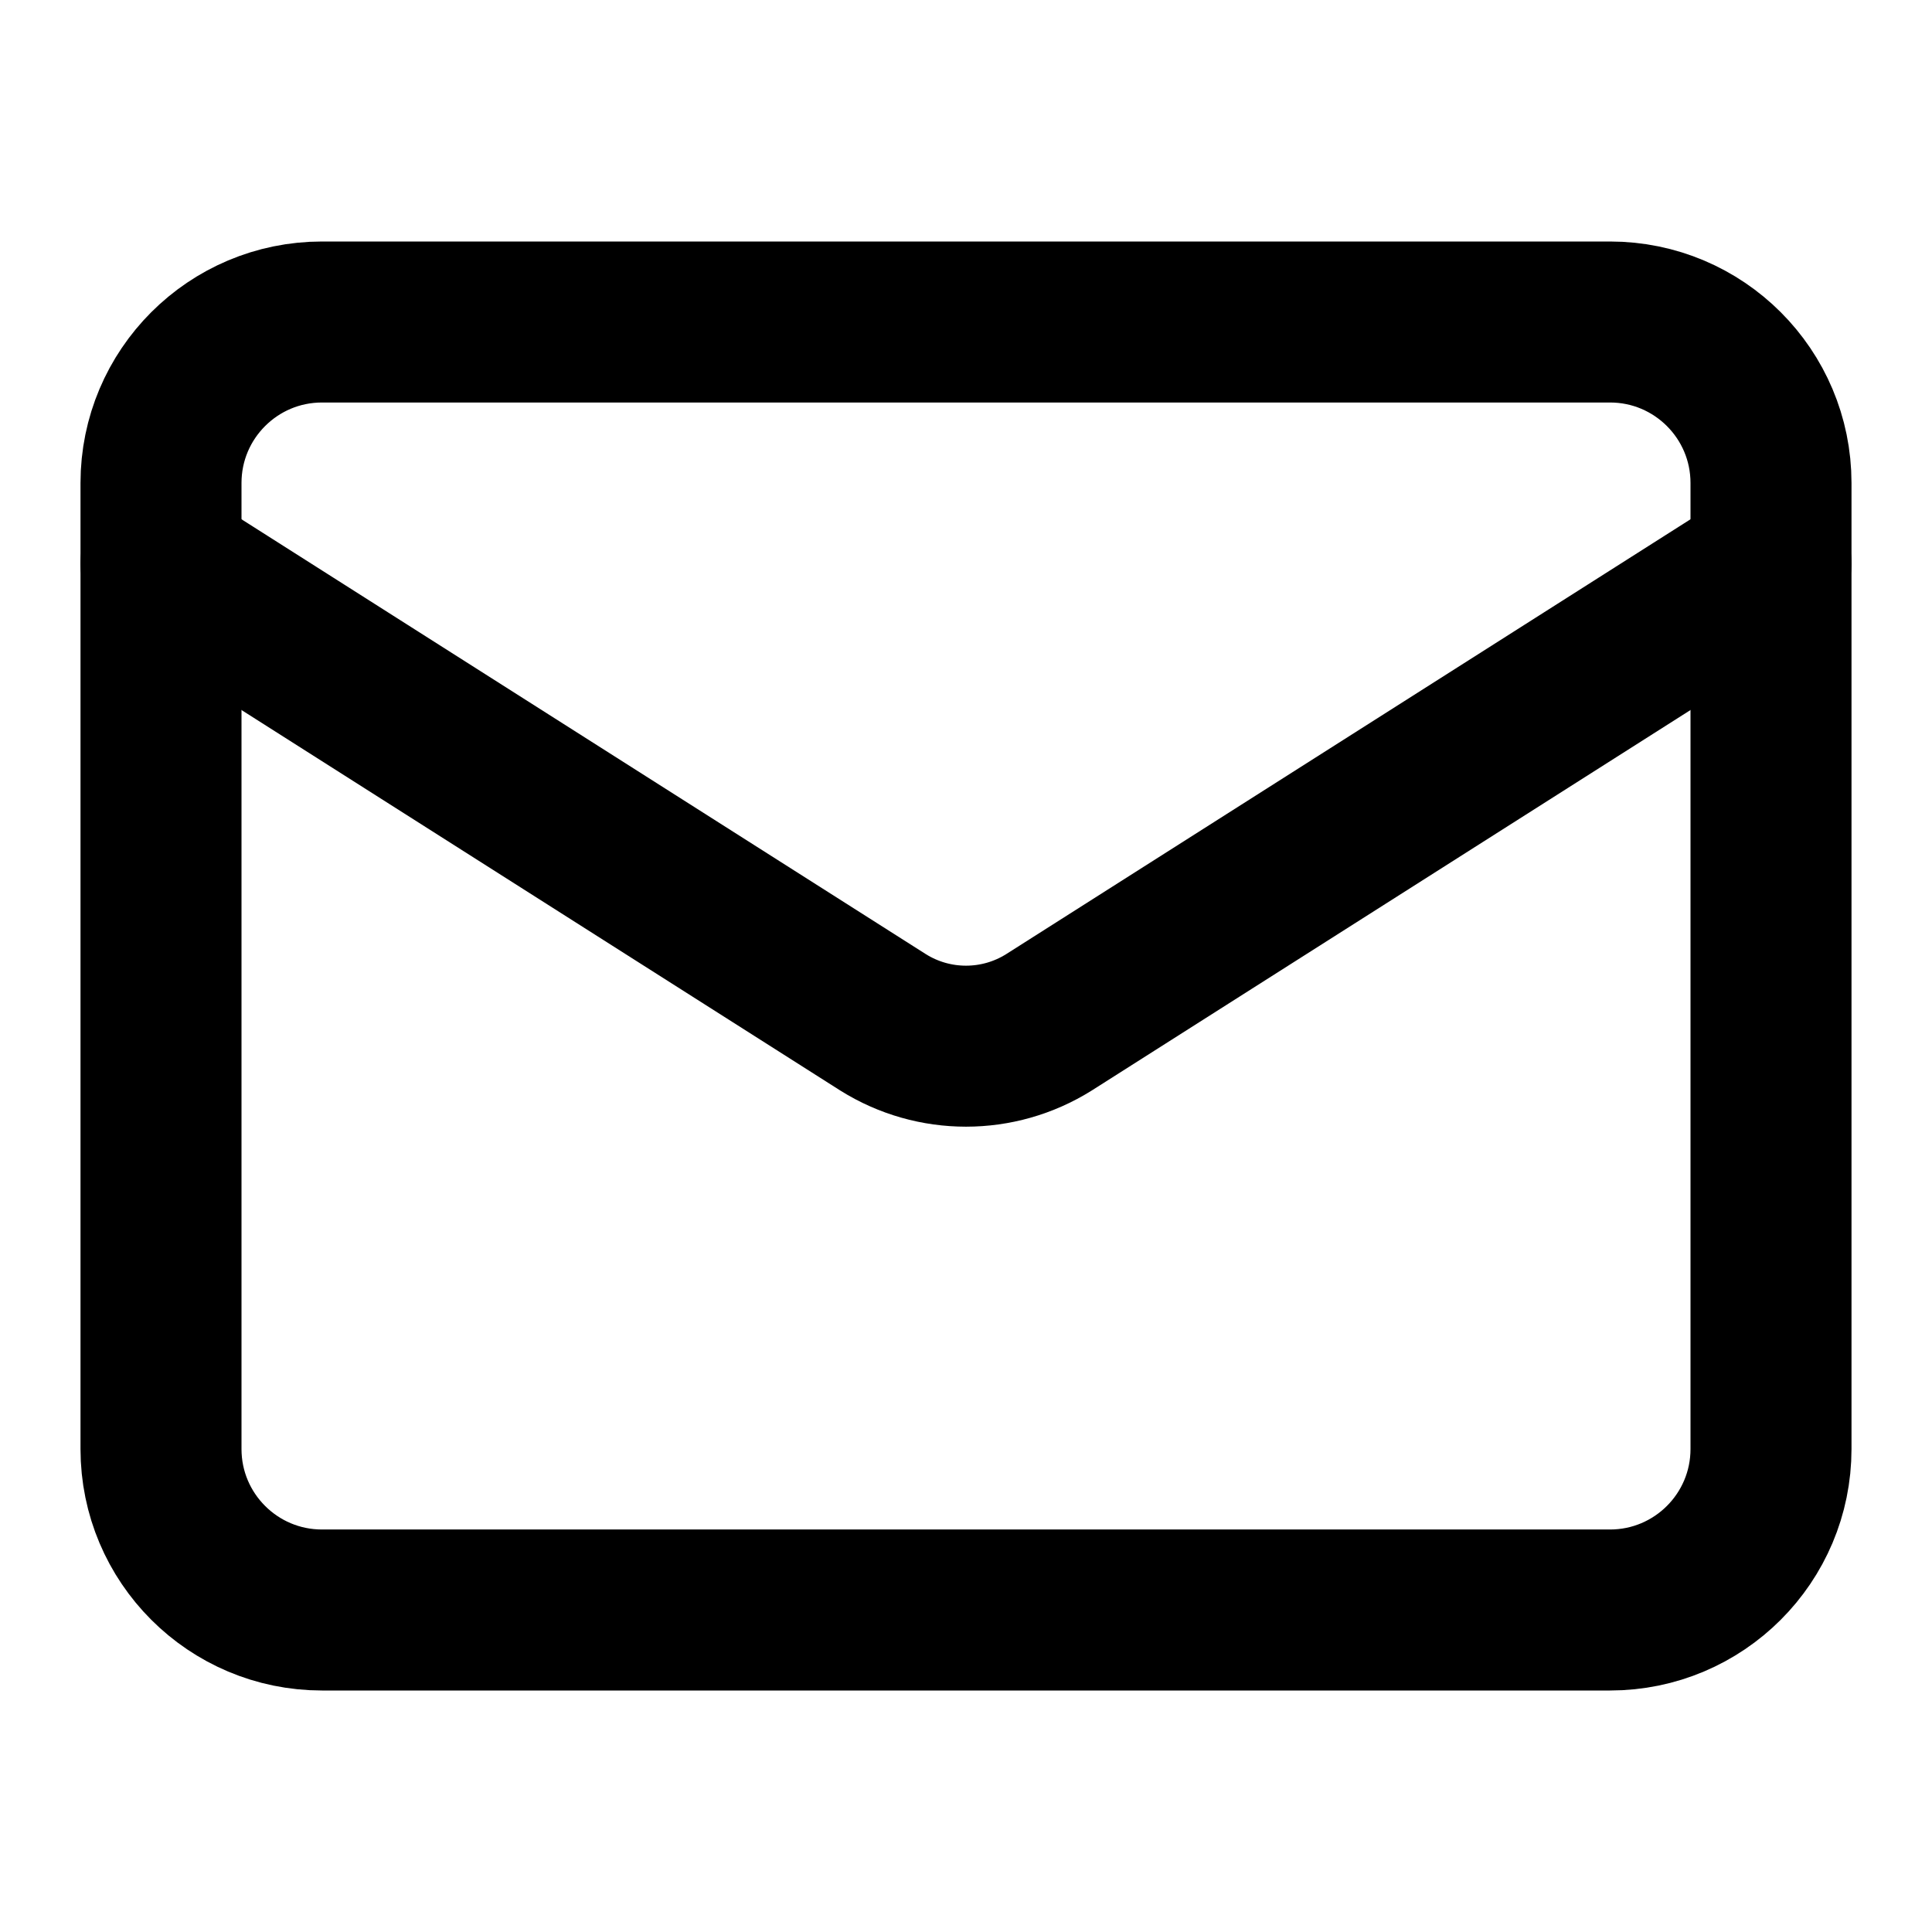
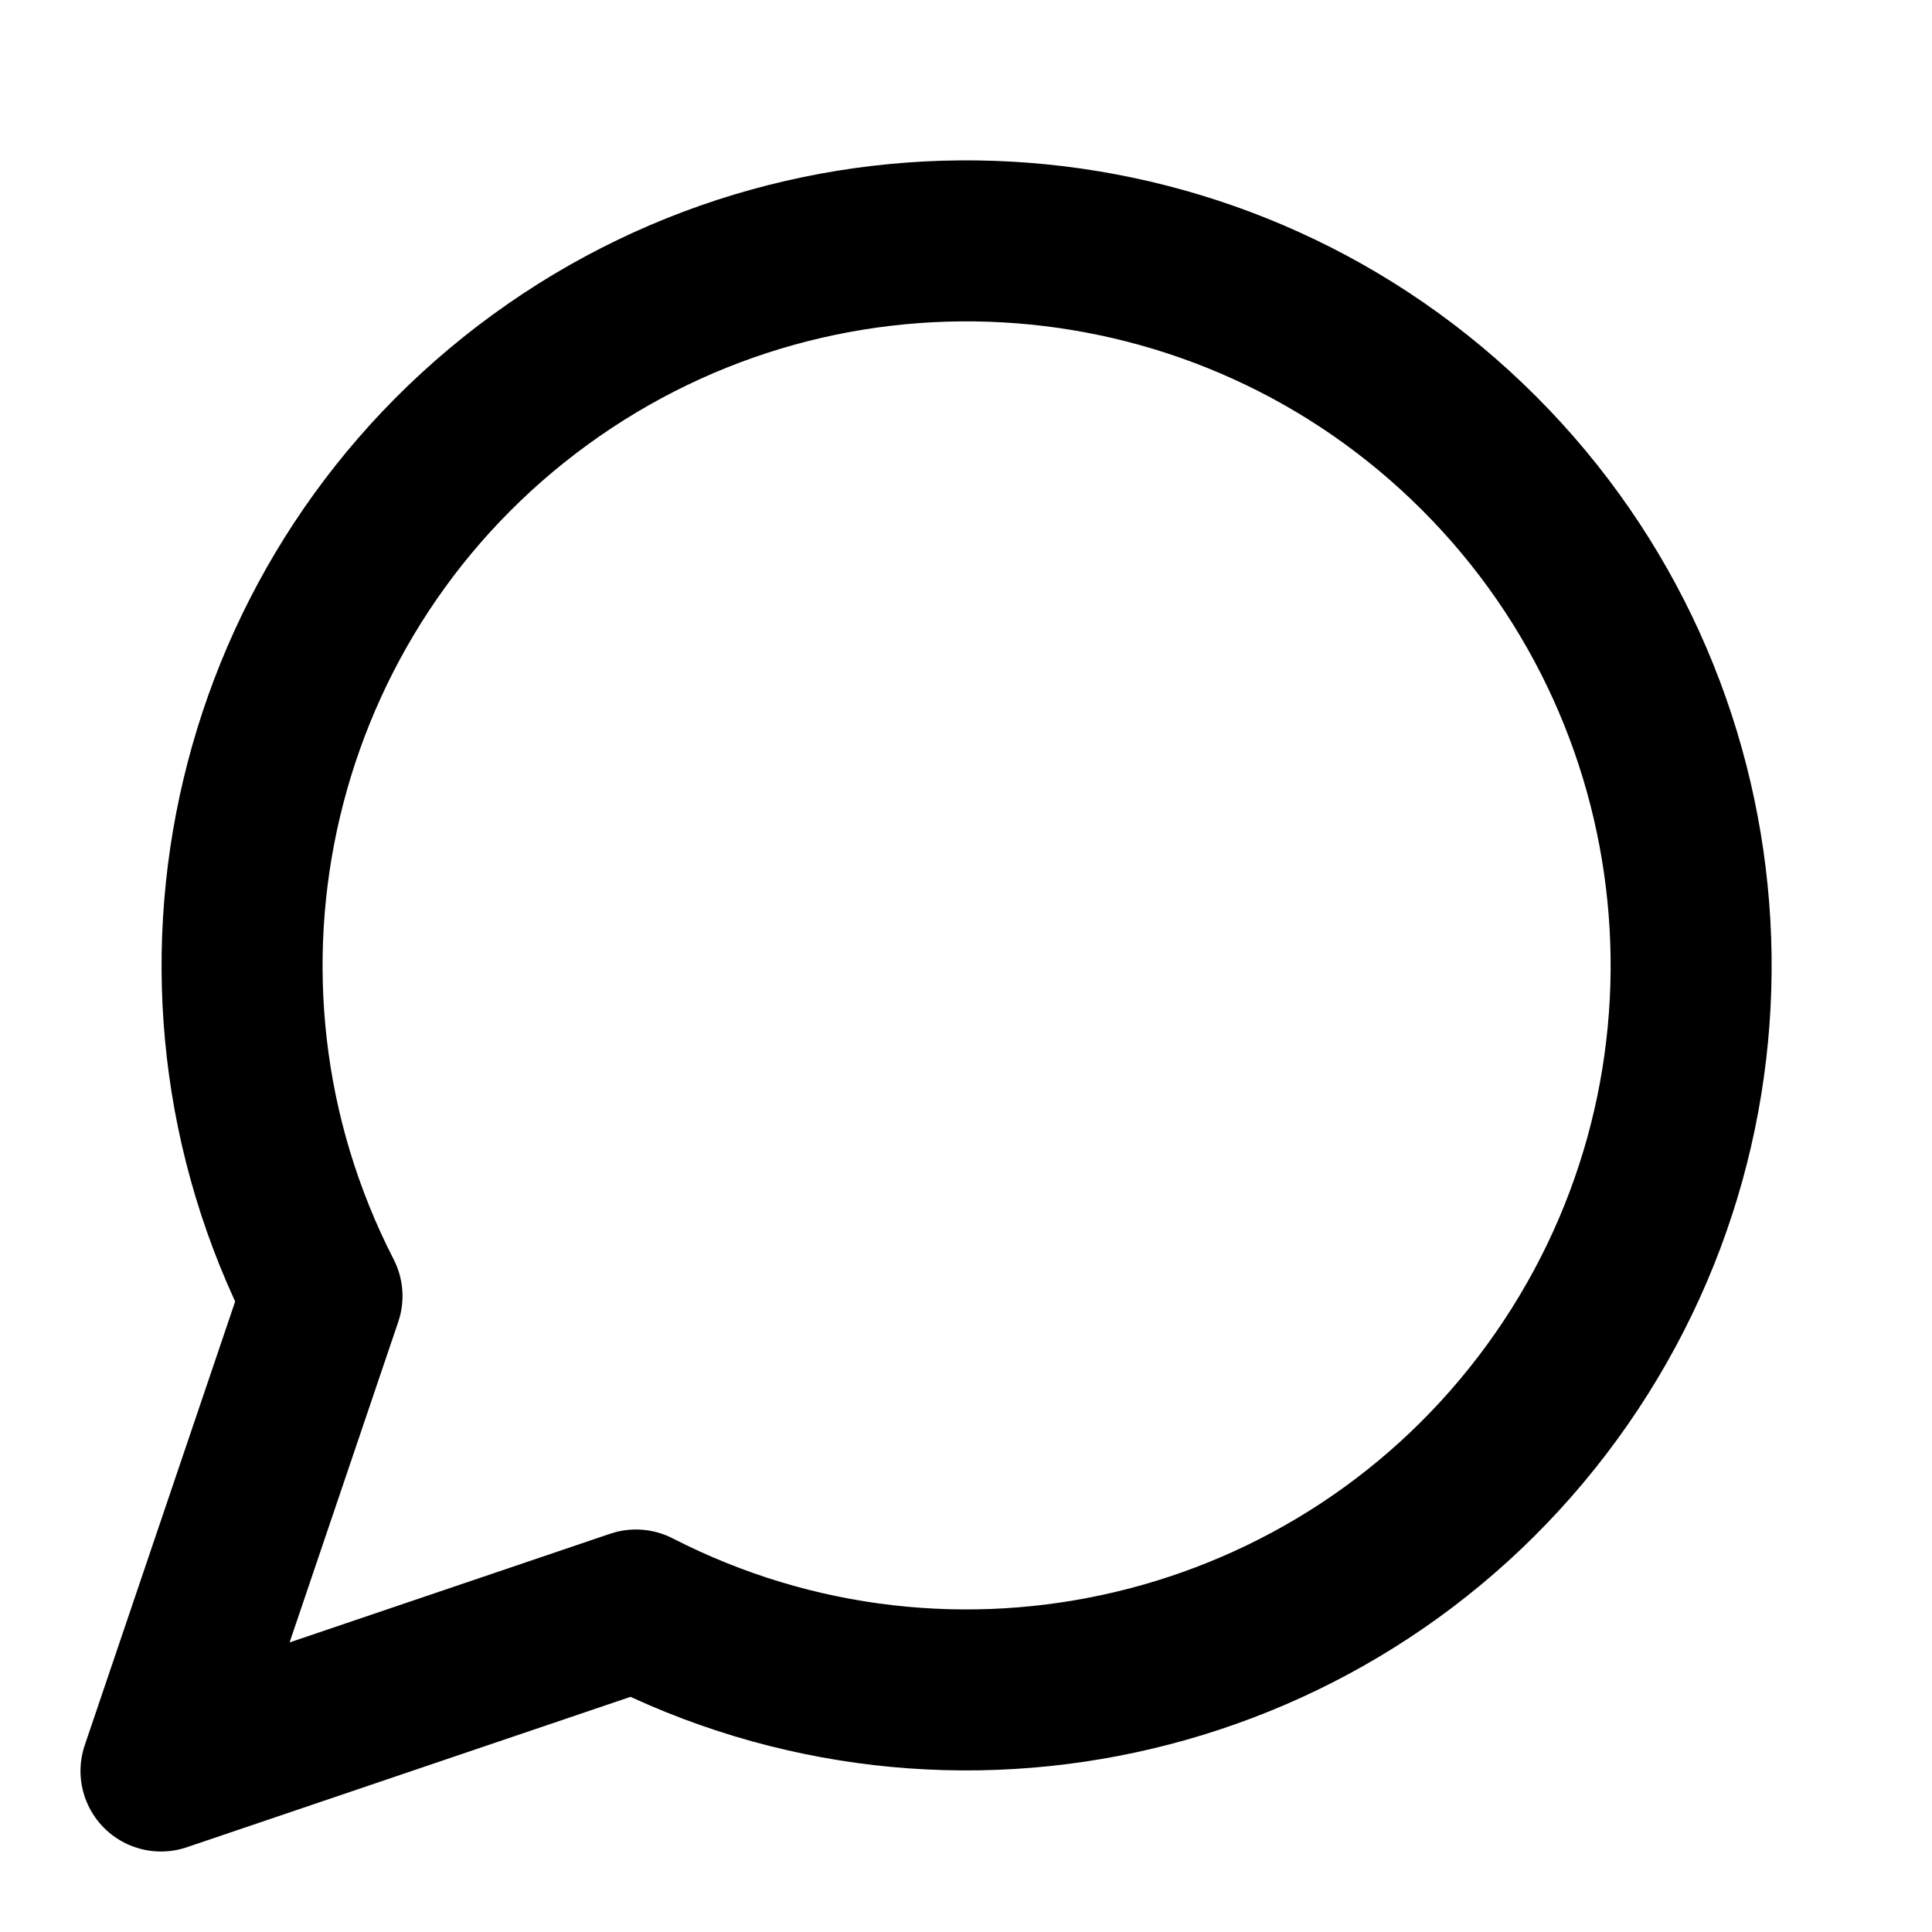
<svg xmlns="http://www.w3.org/2000/svg" viewBox="0 0 24 24" fill="none" stroke="#000" stroke-width="2" stroke-linecap="round" stroke-linejoin="round">
-   <rect width="20" height="16" x="2" y="4" rx="2" />
-   <path d="m22 7-8.97 5.7a1.94 1.94 0 0 1-2.06 0L2 7" />
+   <path d="M7.9 20A9 9 0 1 0 4 16.1L2 22Z" />
</svg>
